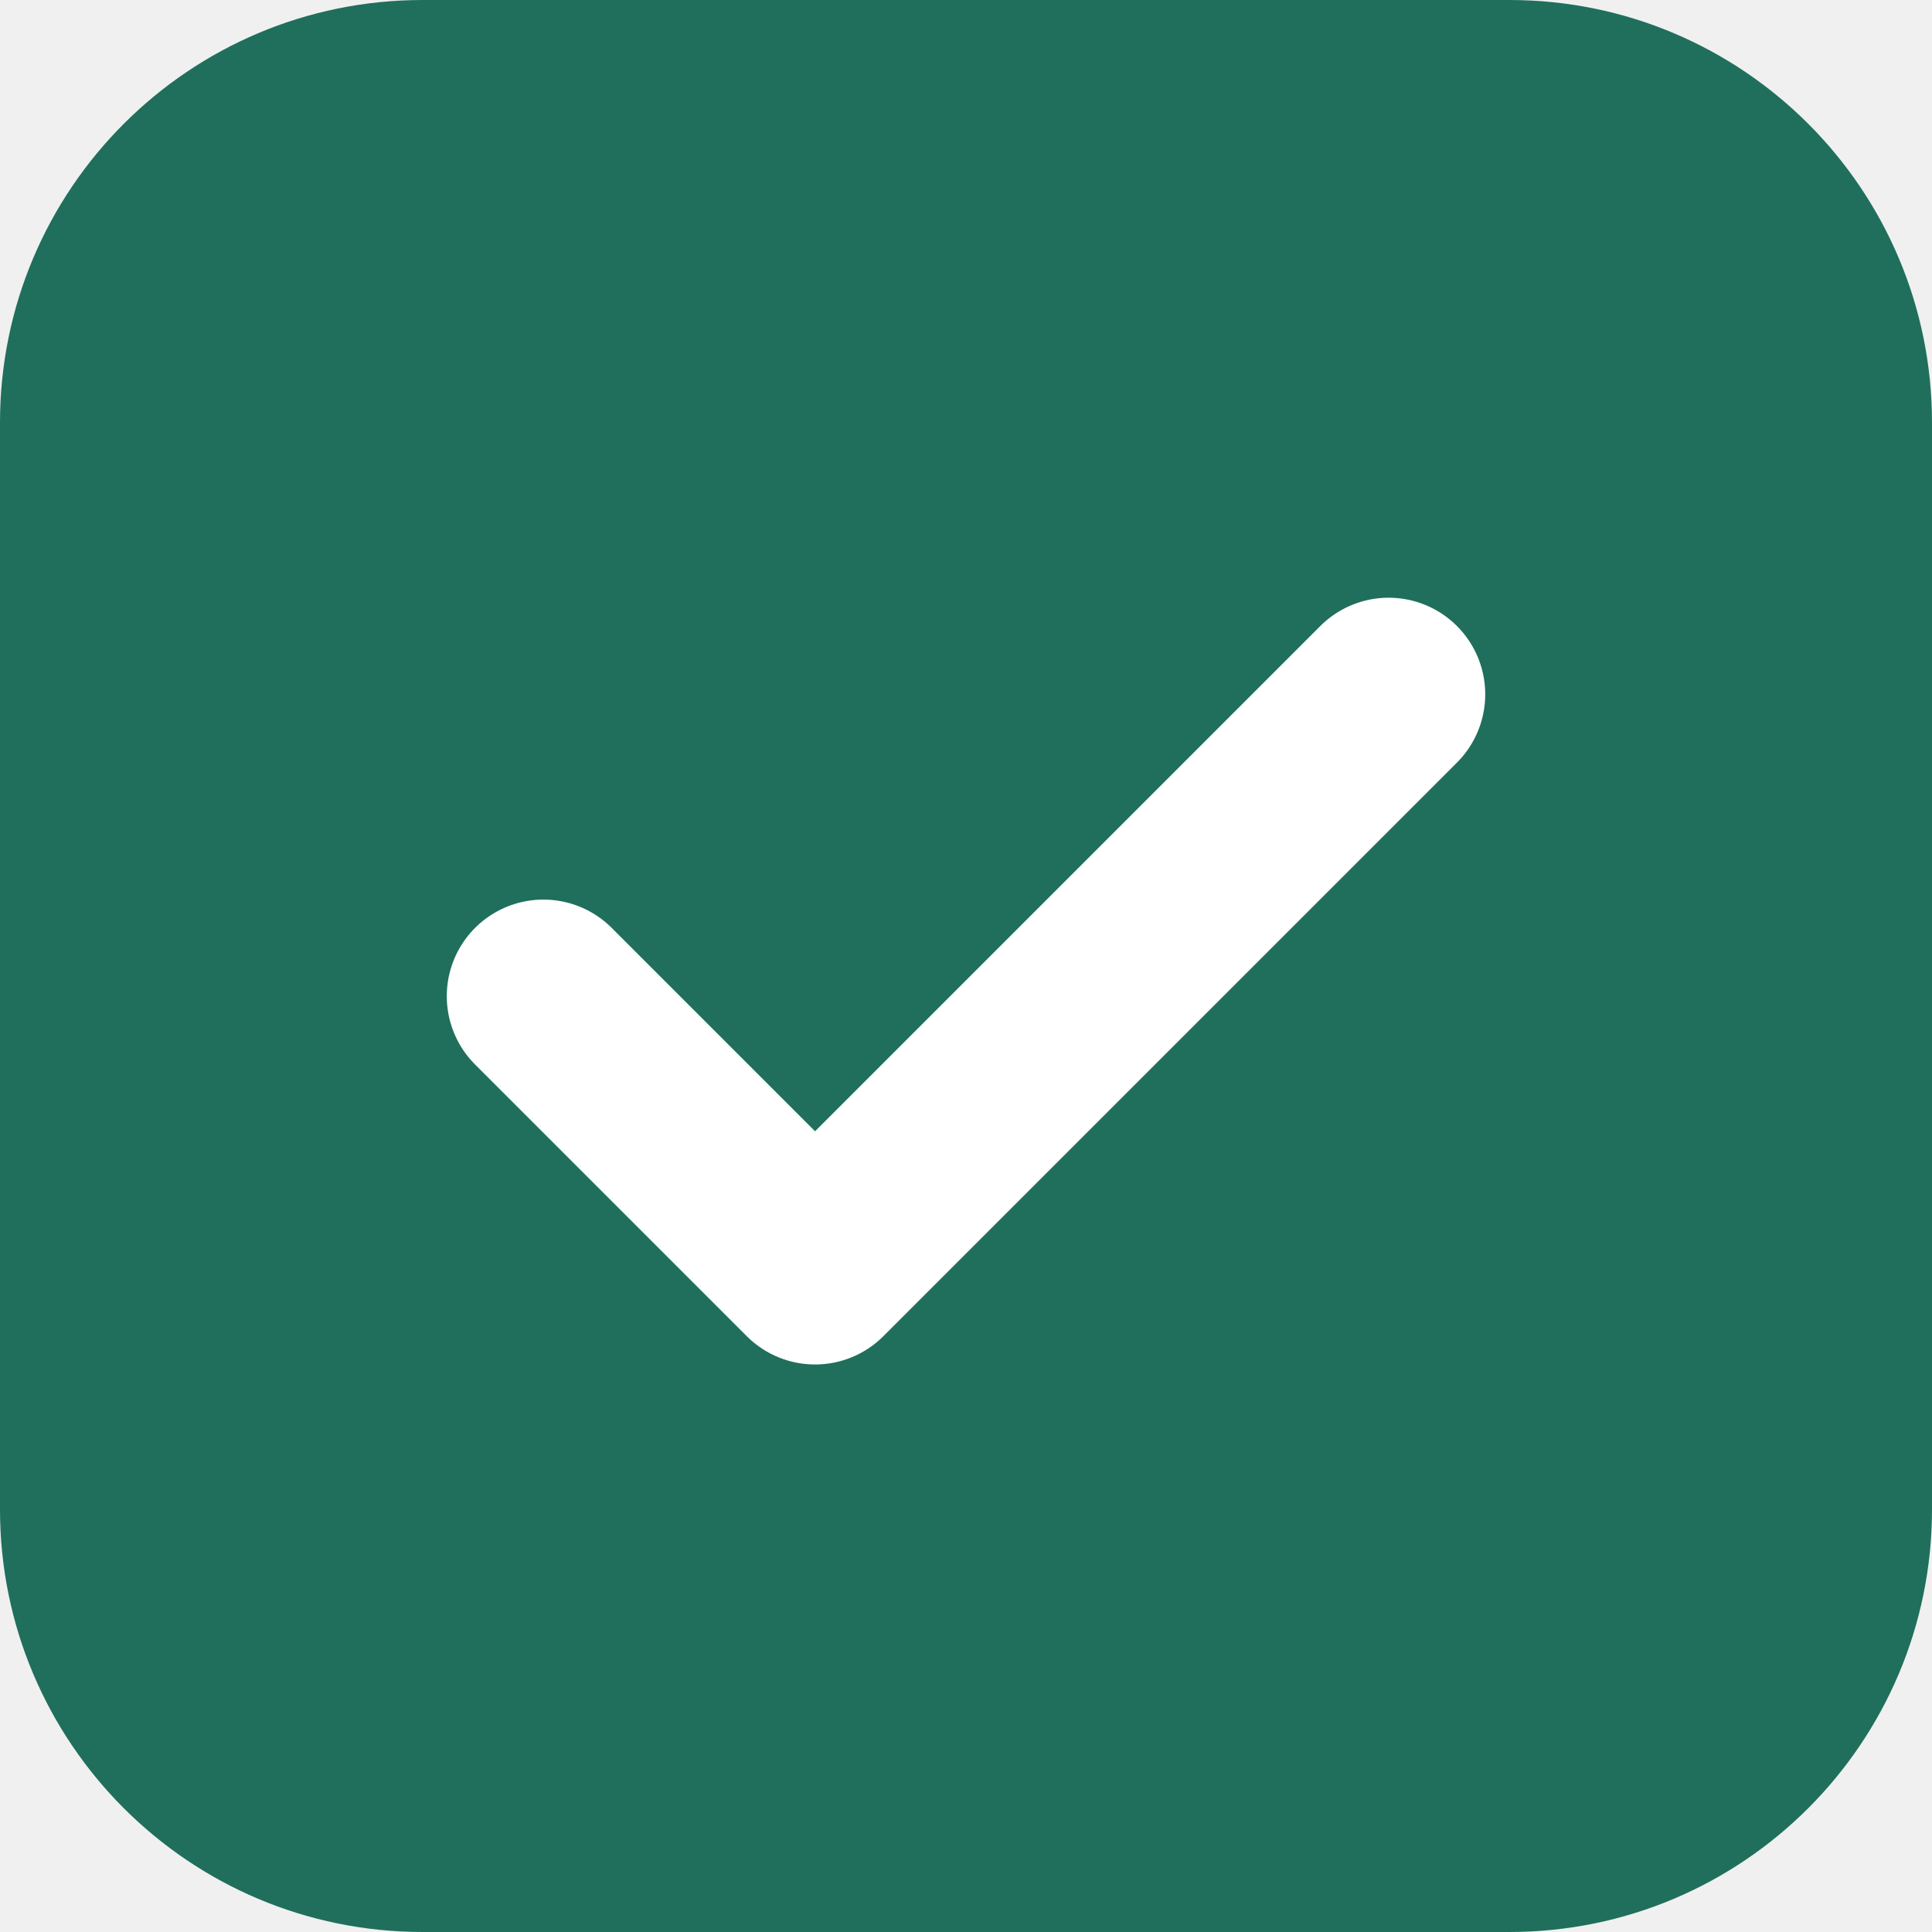
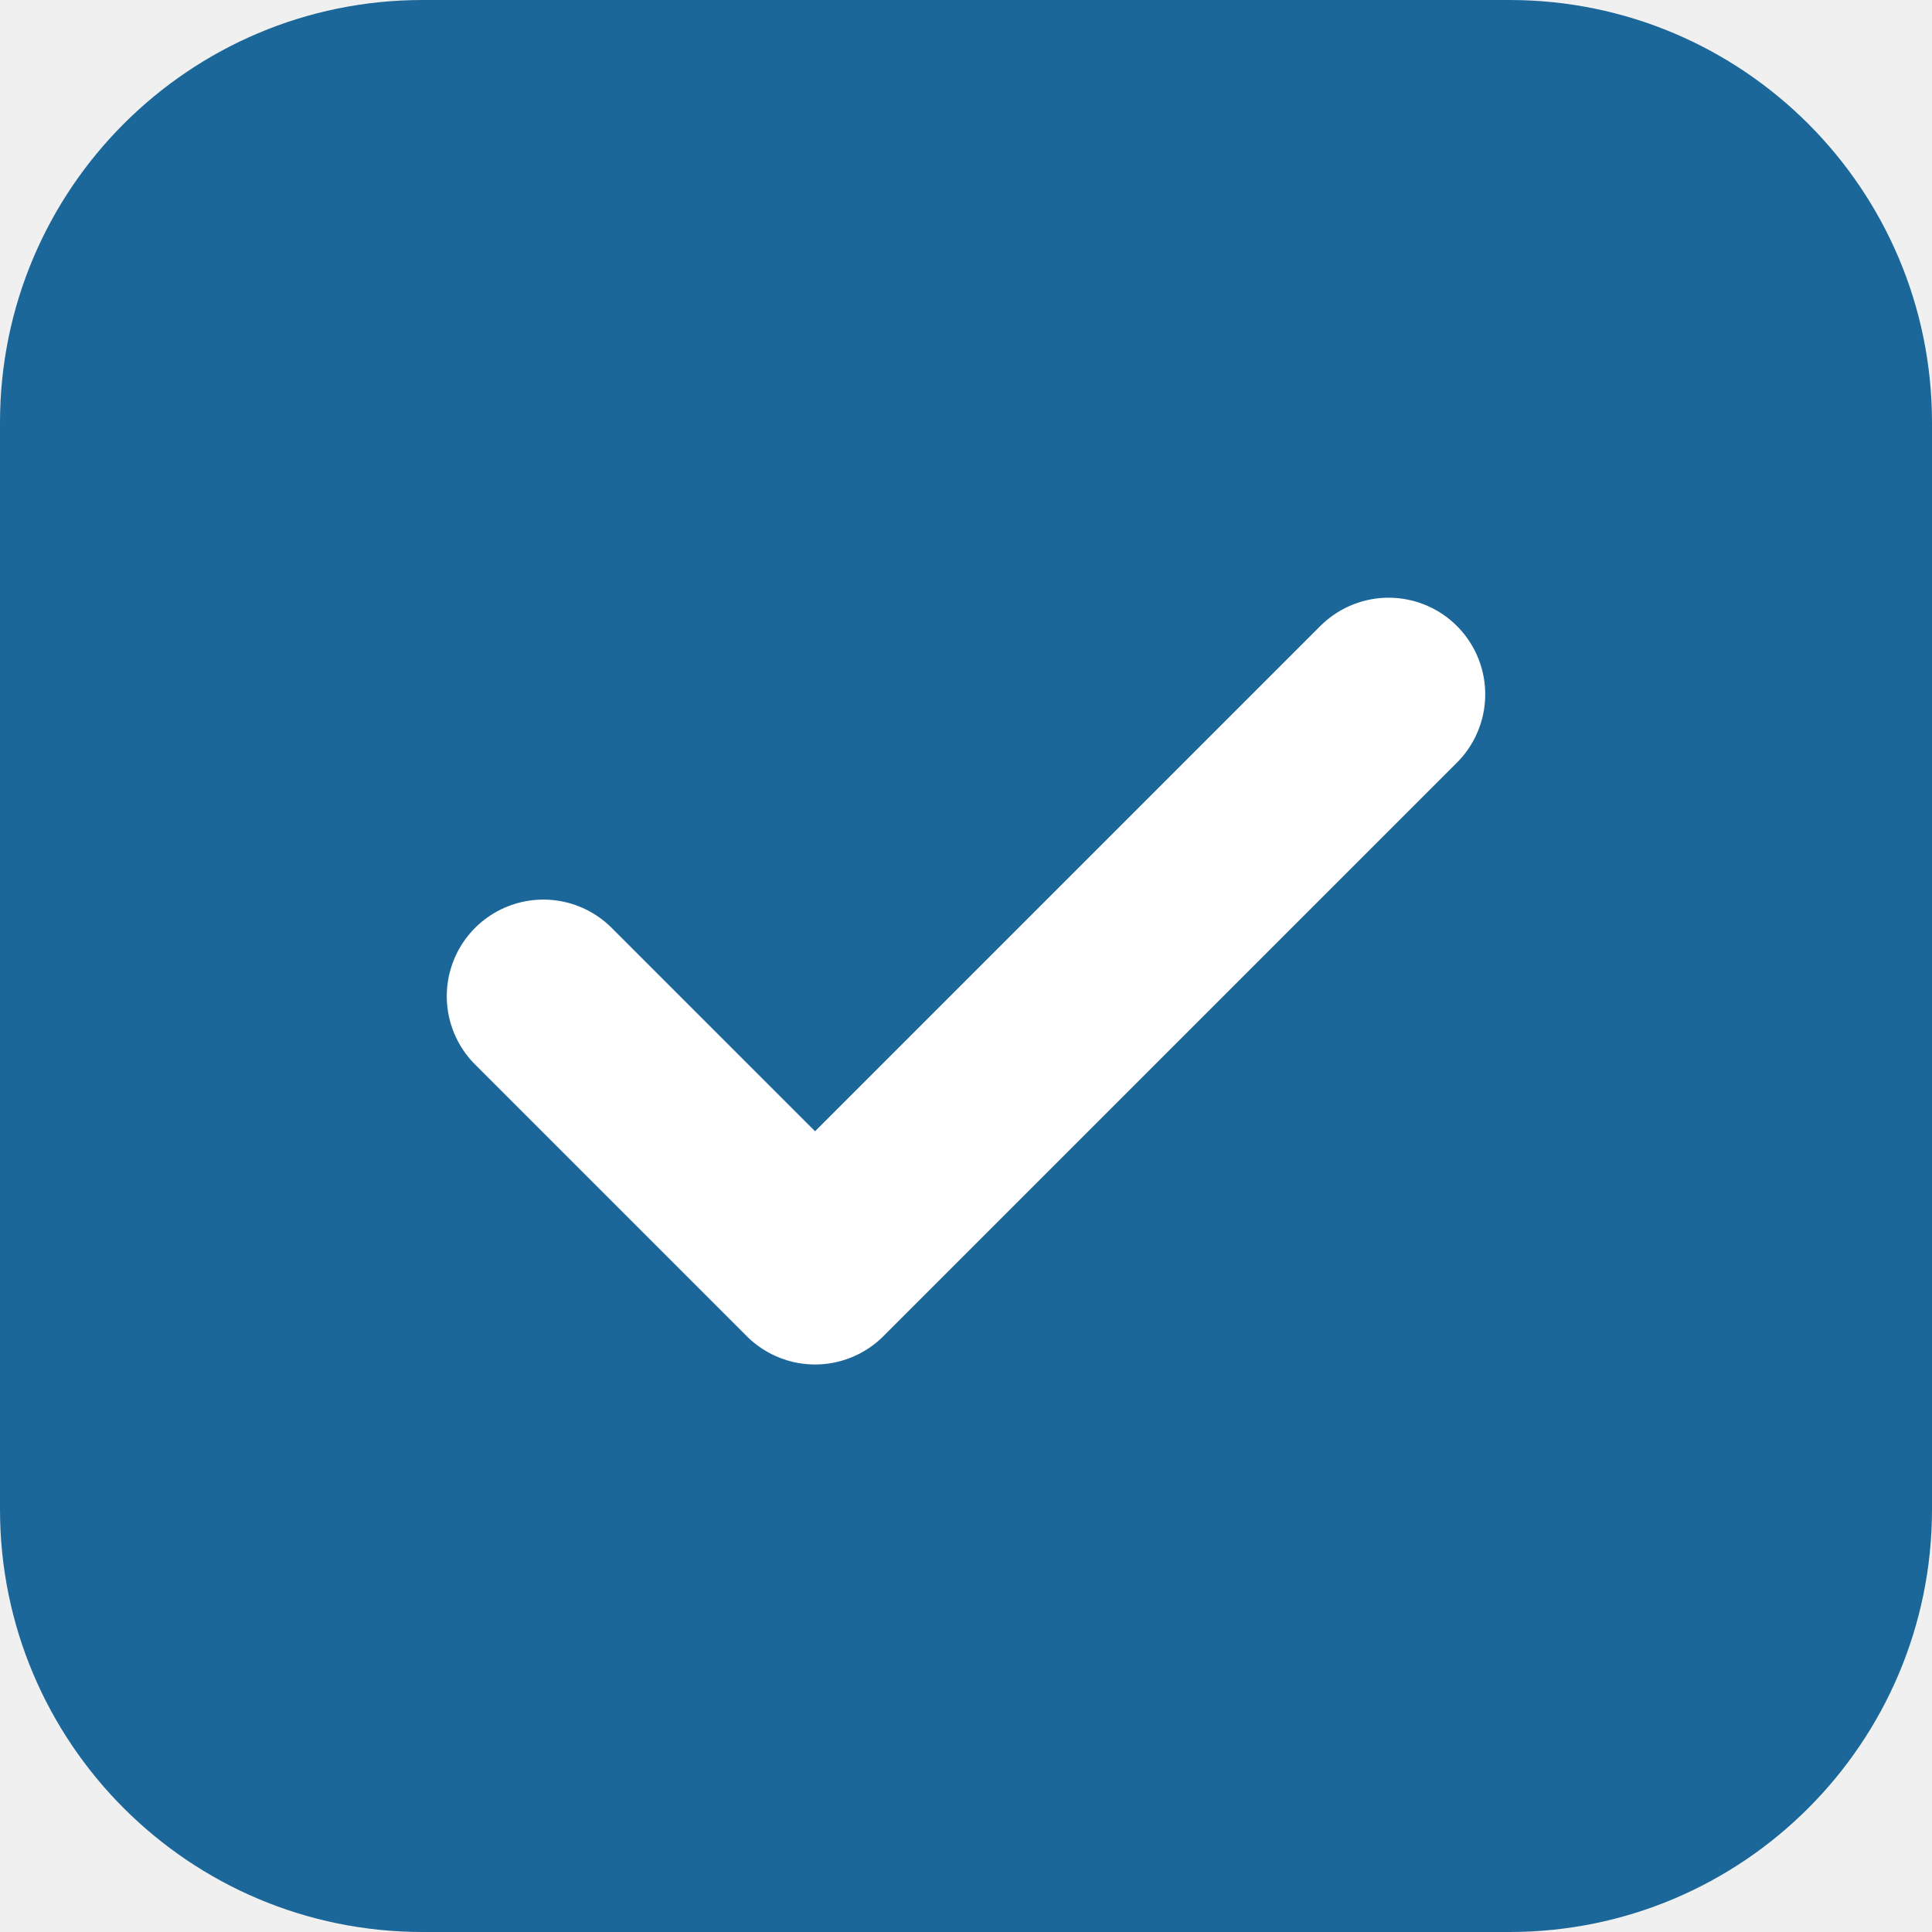
<svg xmlns="http://www.w3.org/2000/svg" viewBox="0 0 32 32">
-   <rect width="32" height="32" rx="7" fill="#1f6f5c" />
+   <rect width="32" height="32" rx="7" fill="#1c6799" />
  <path d="M9 16.5l4.5 4.5L23 11.5" fill="none" stroke="#fff" stroke-width="3.2" stroke-linecap="round" stroke-linejoin="round" />
</svg>
